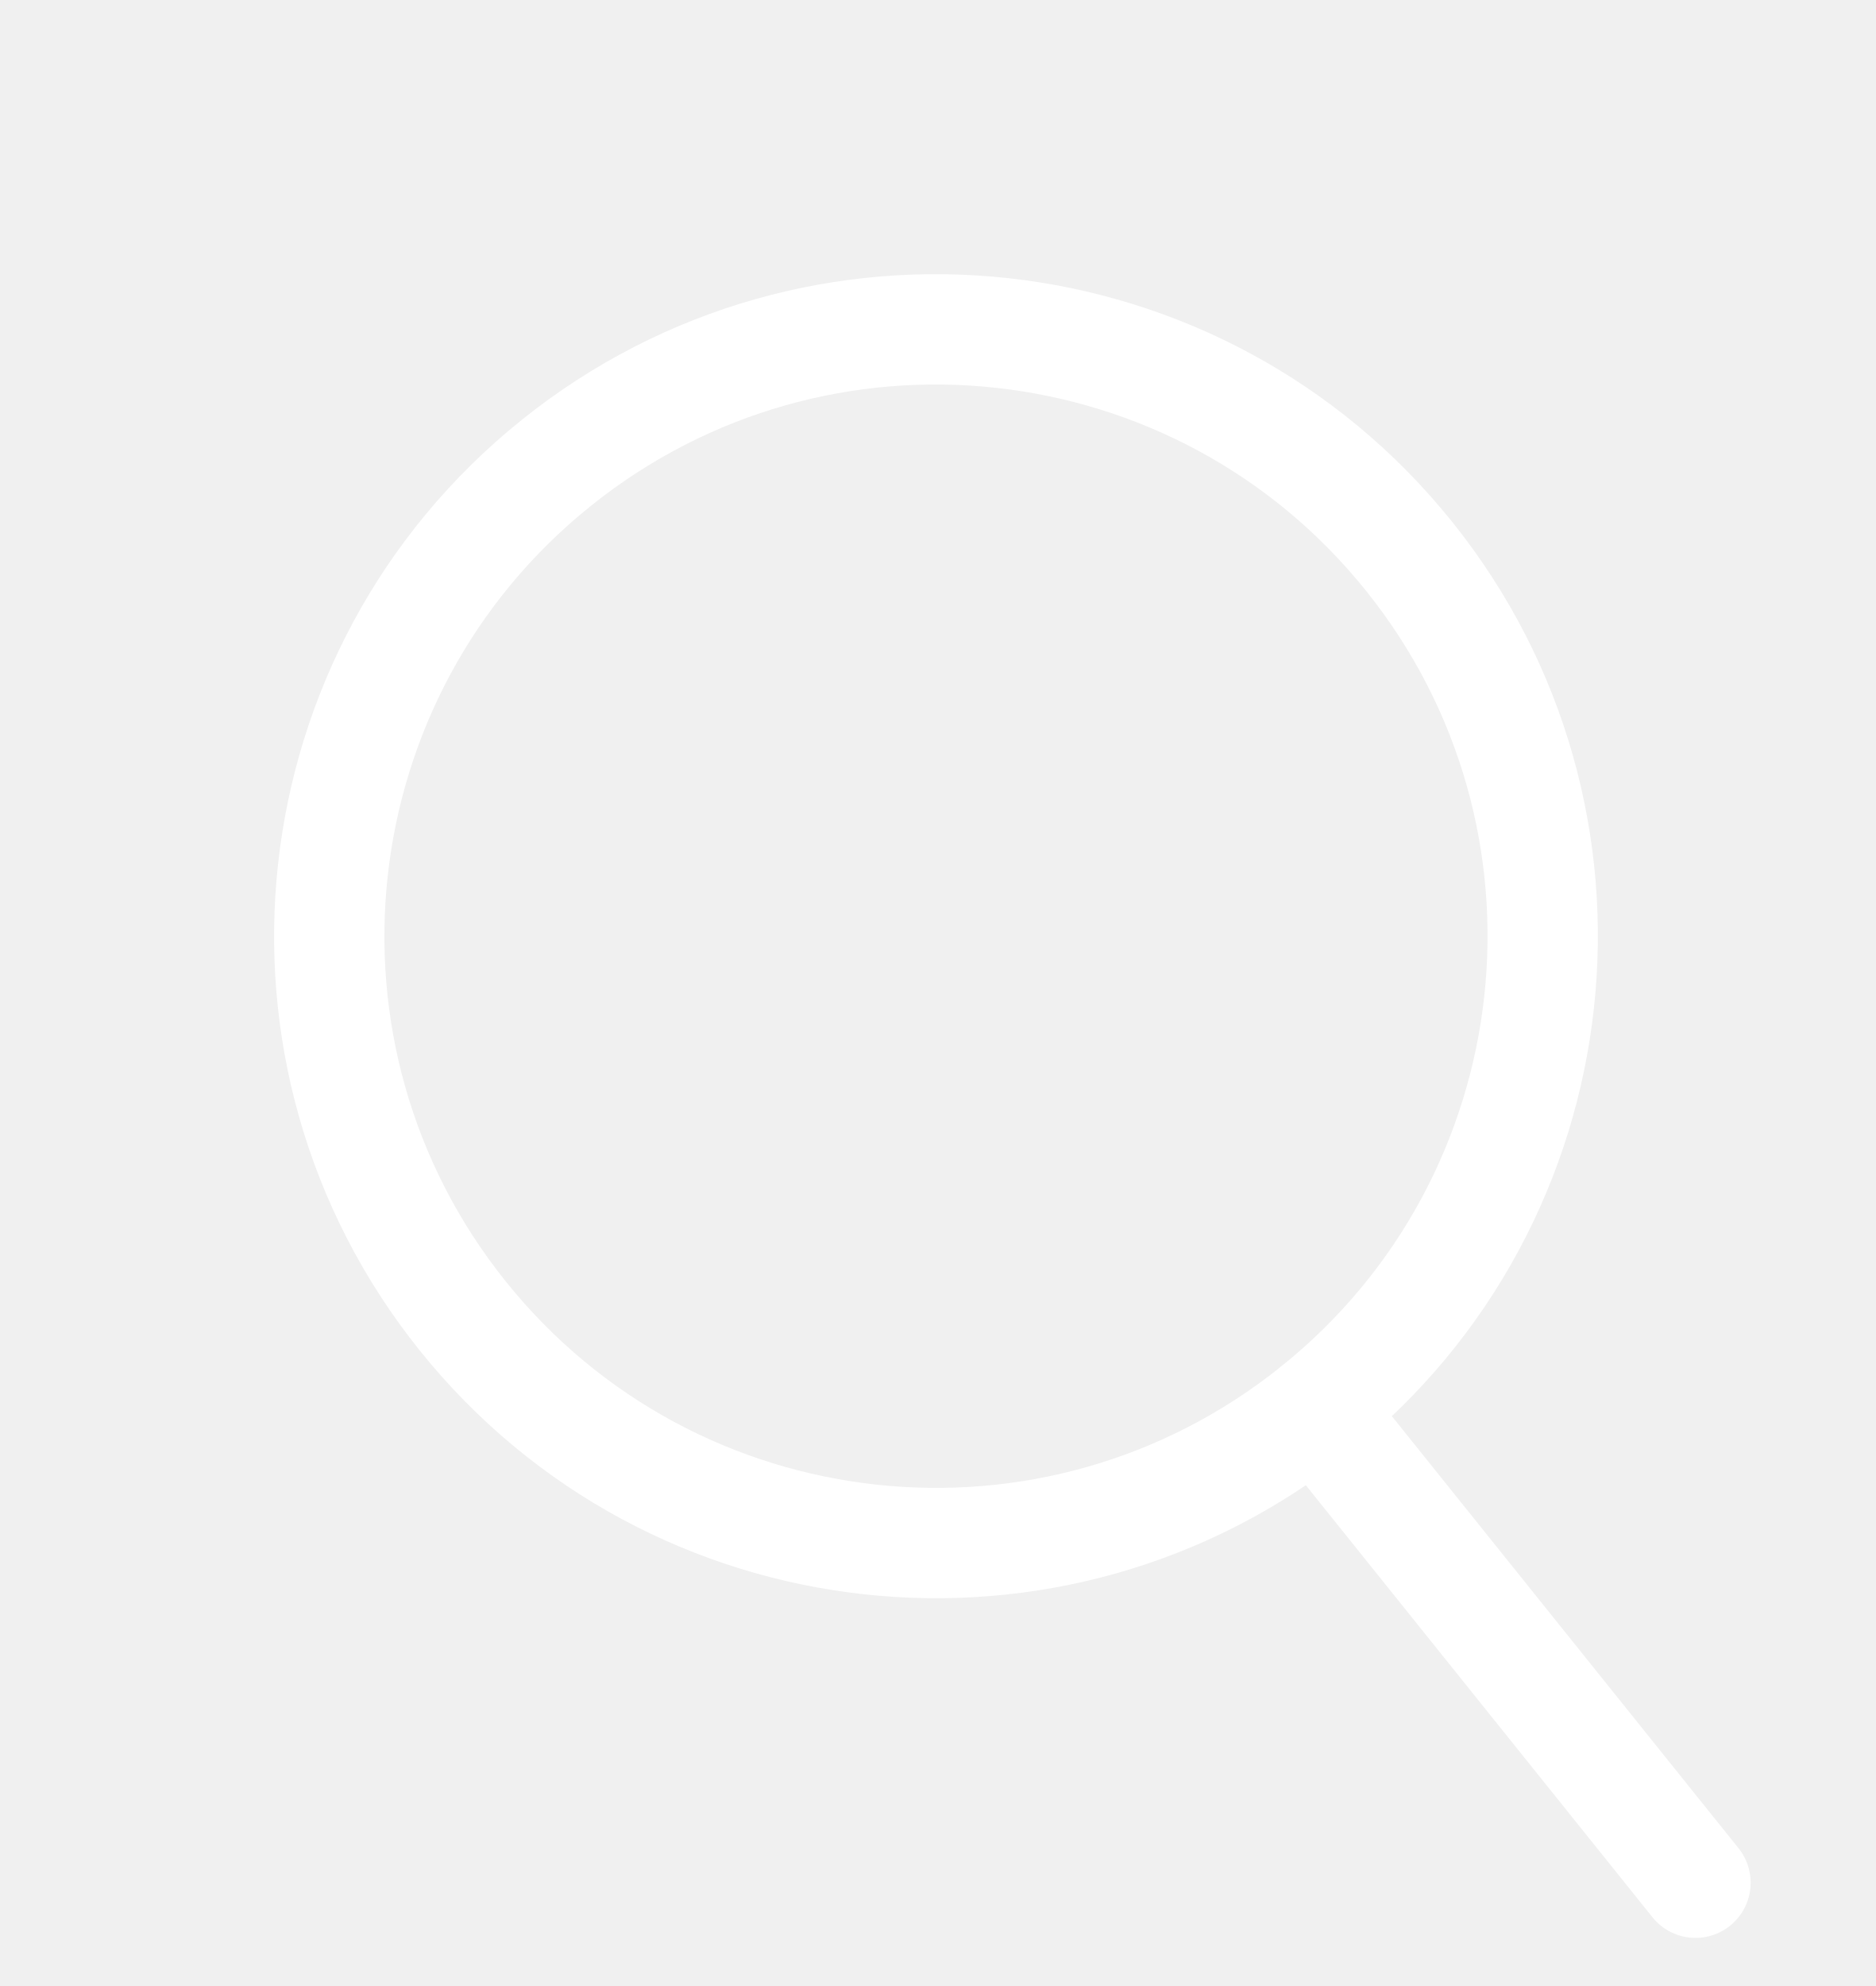
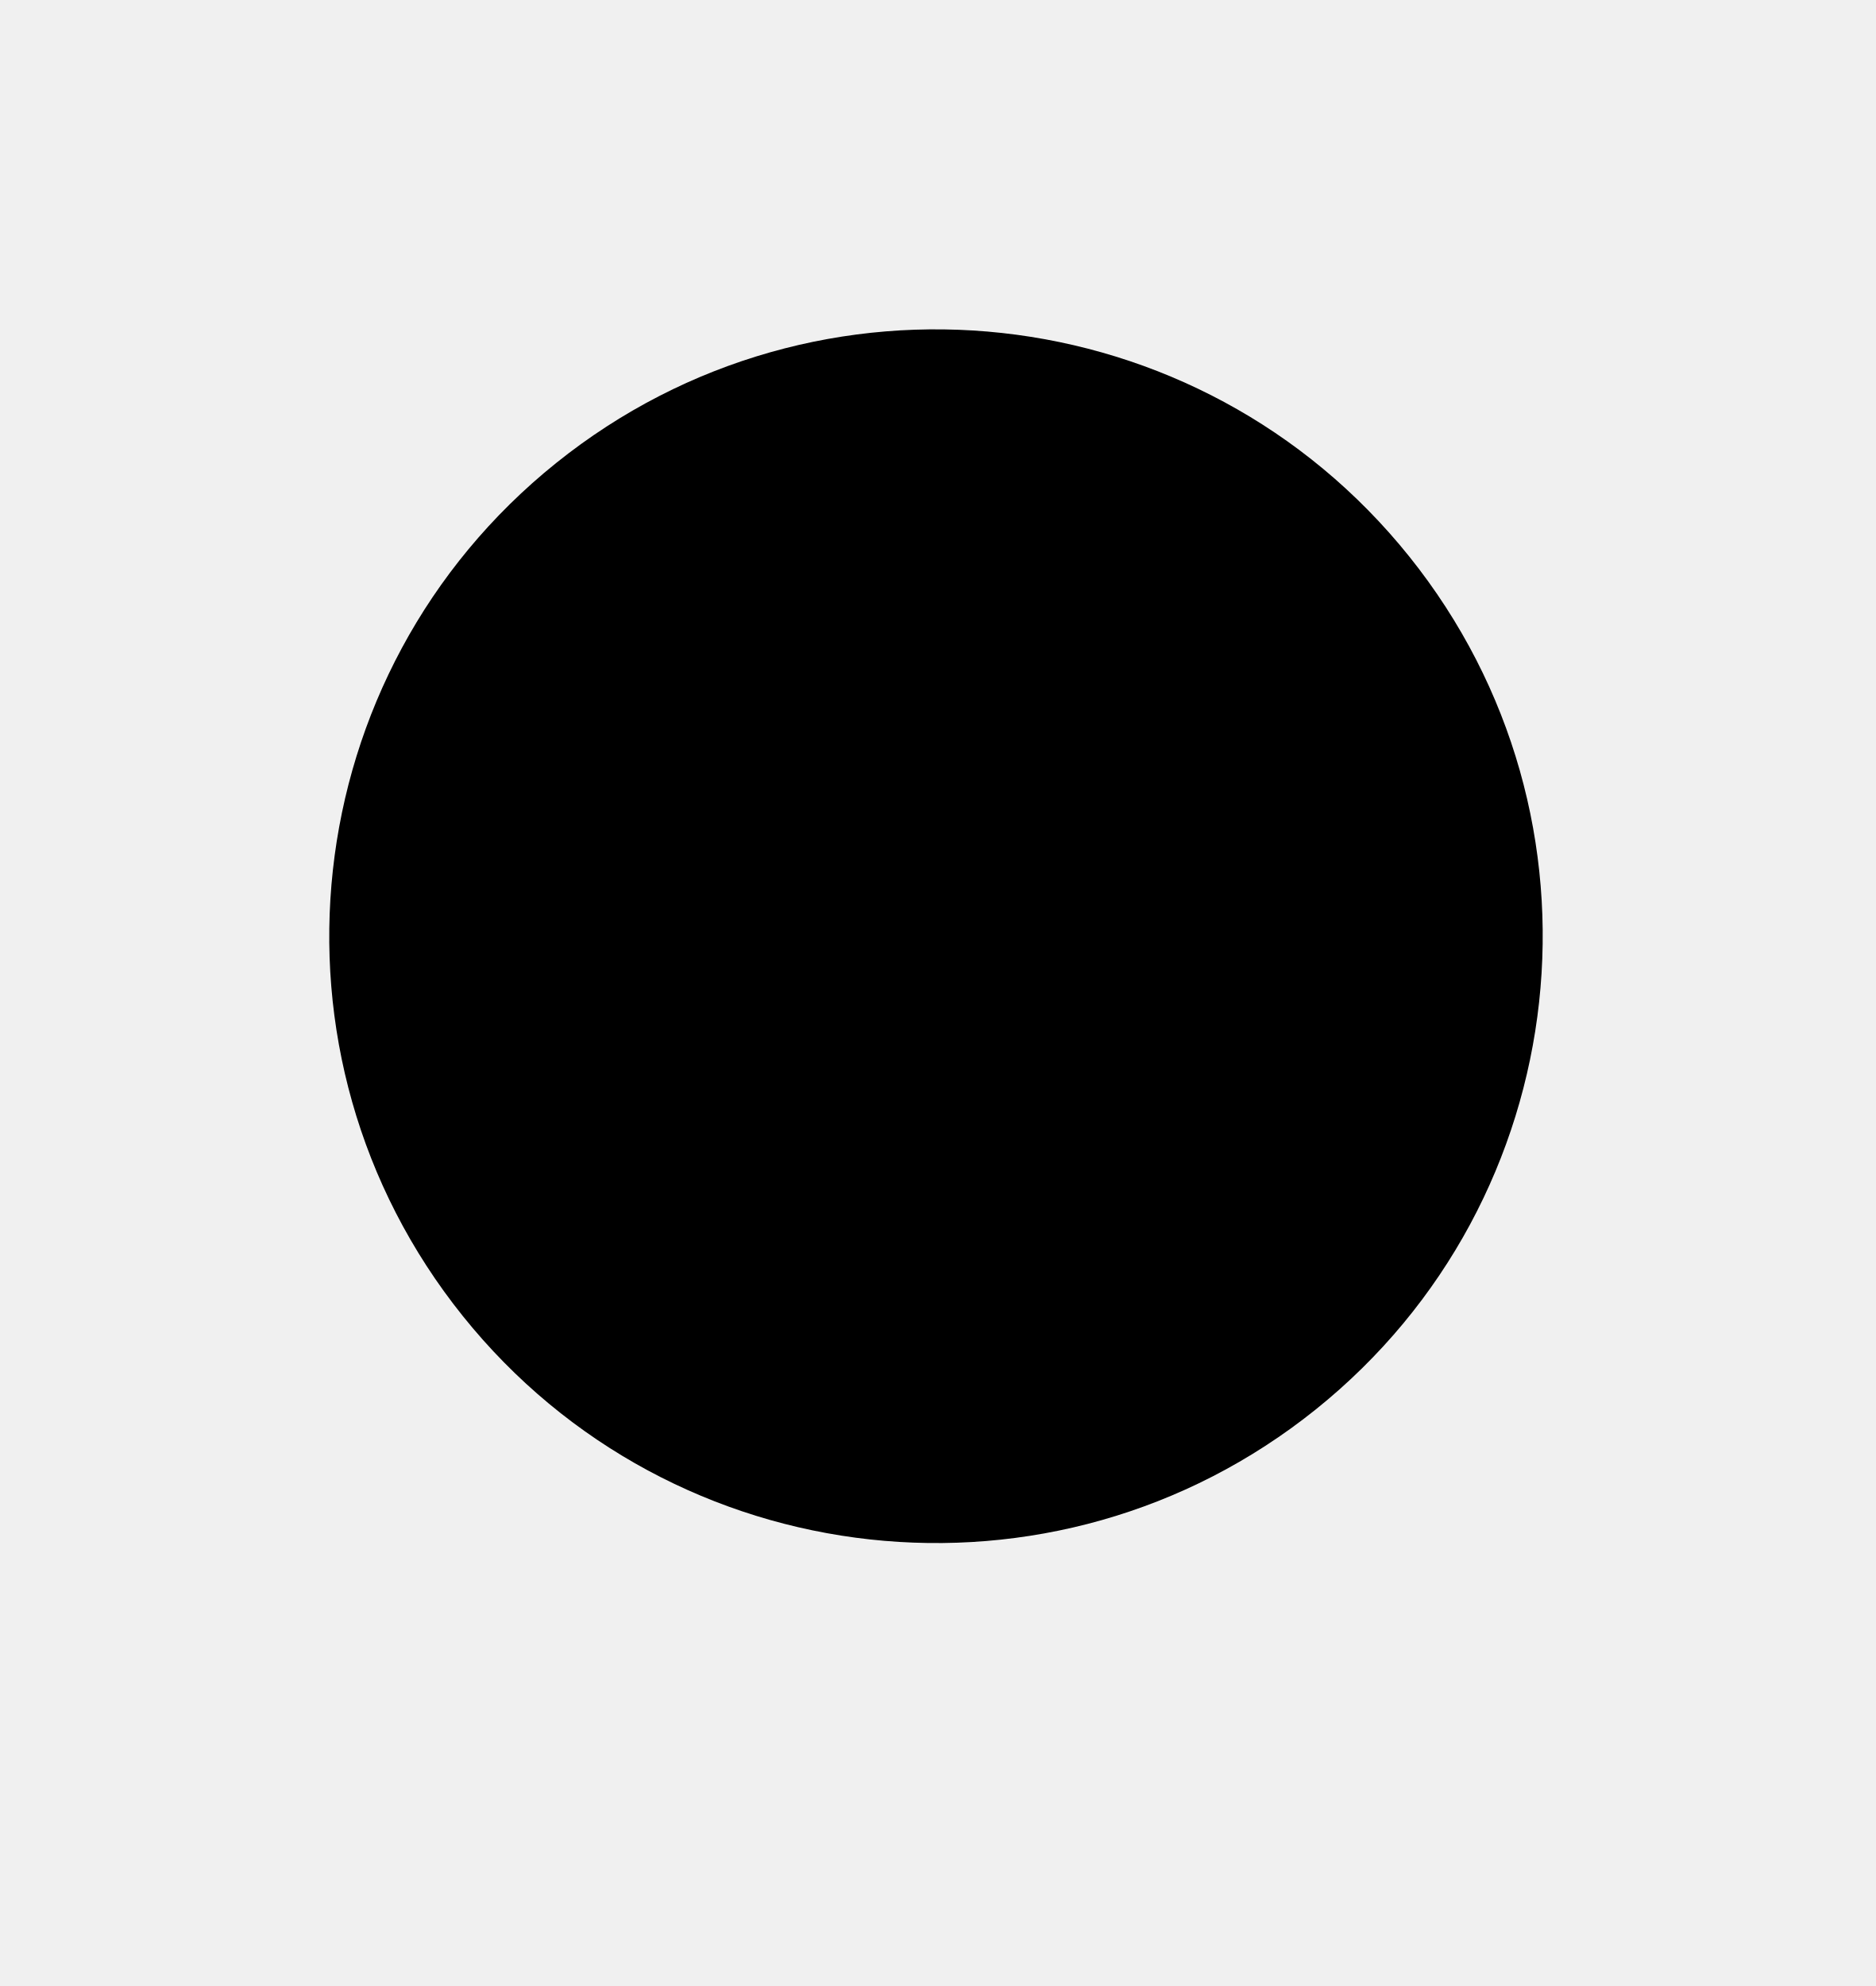
- <svg xmlns="http://www.w3.org/2000/svg" width="17" height="18" viewBox="0 0 17 18" fill="none">
-   <path d="M11.928 12.775L15.37 17.064" stroke="white" stroke-linecap="round" />
-   <circle cx="8.485" cy="8.485" r="5.5" transform="rotate(-38.7469 8.48533 8.48526)" stroke="white" />
+ <svg xmlns="http://www.w3.org/2000/svg" width="17" height="18" viewBox="0 0 17 18">
+   <path d="M11.928 12.775L15.37 17.064" stroke-linecap="round" />
+   <circle cx="8.485" cy="8.485" r="5.5" transform="rotate(-38.7469 8.48533 8.48526)" />
</svg>
